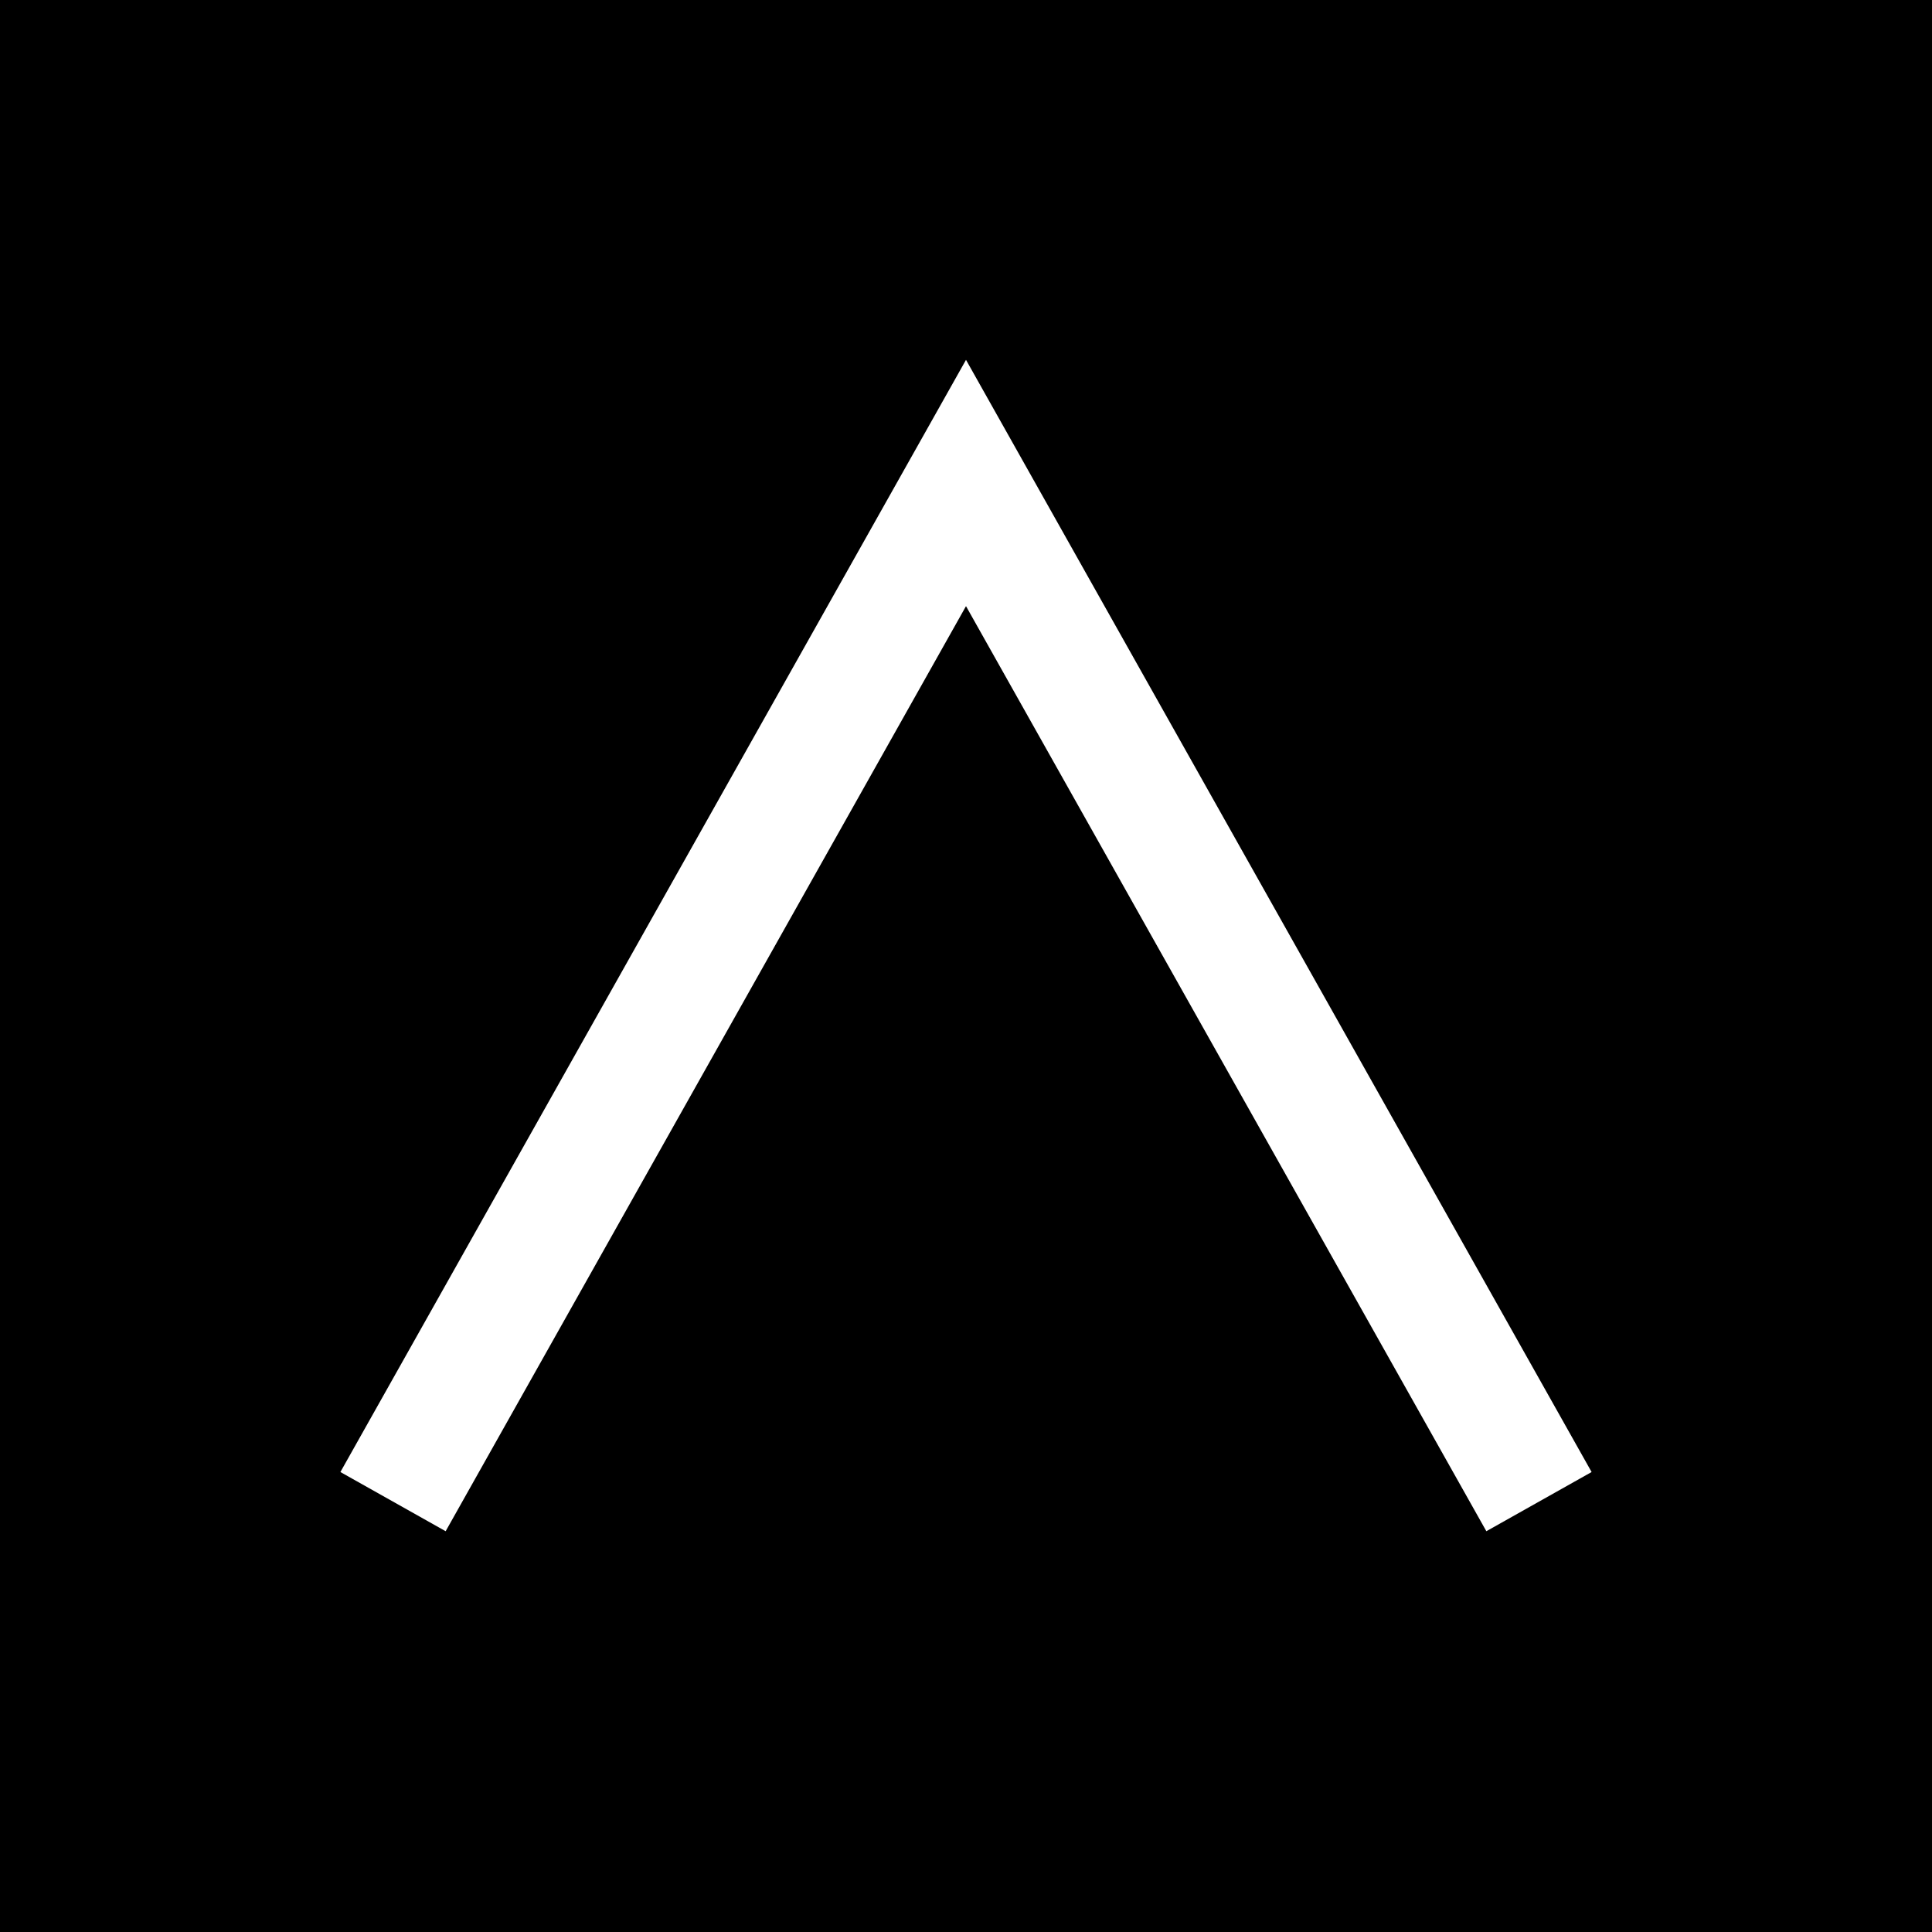
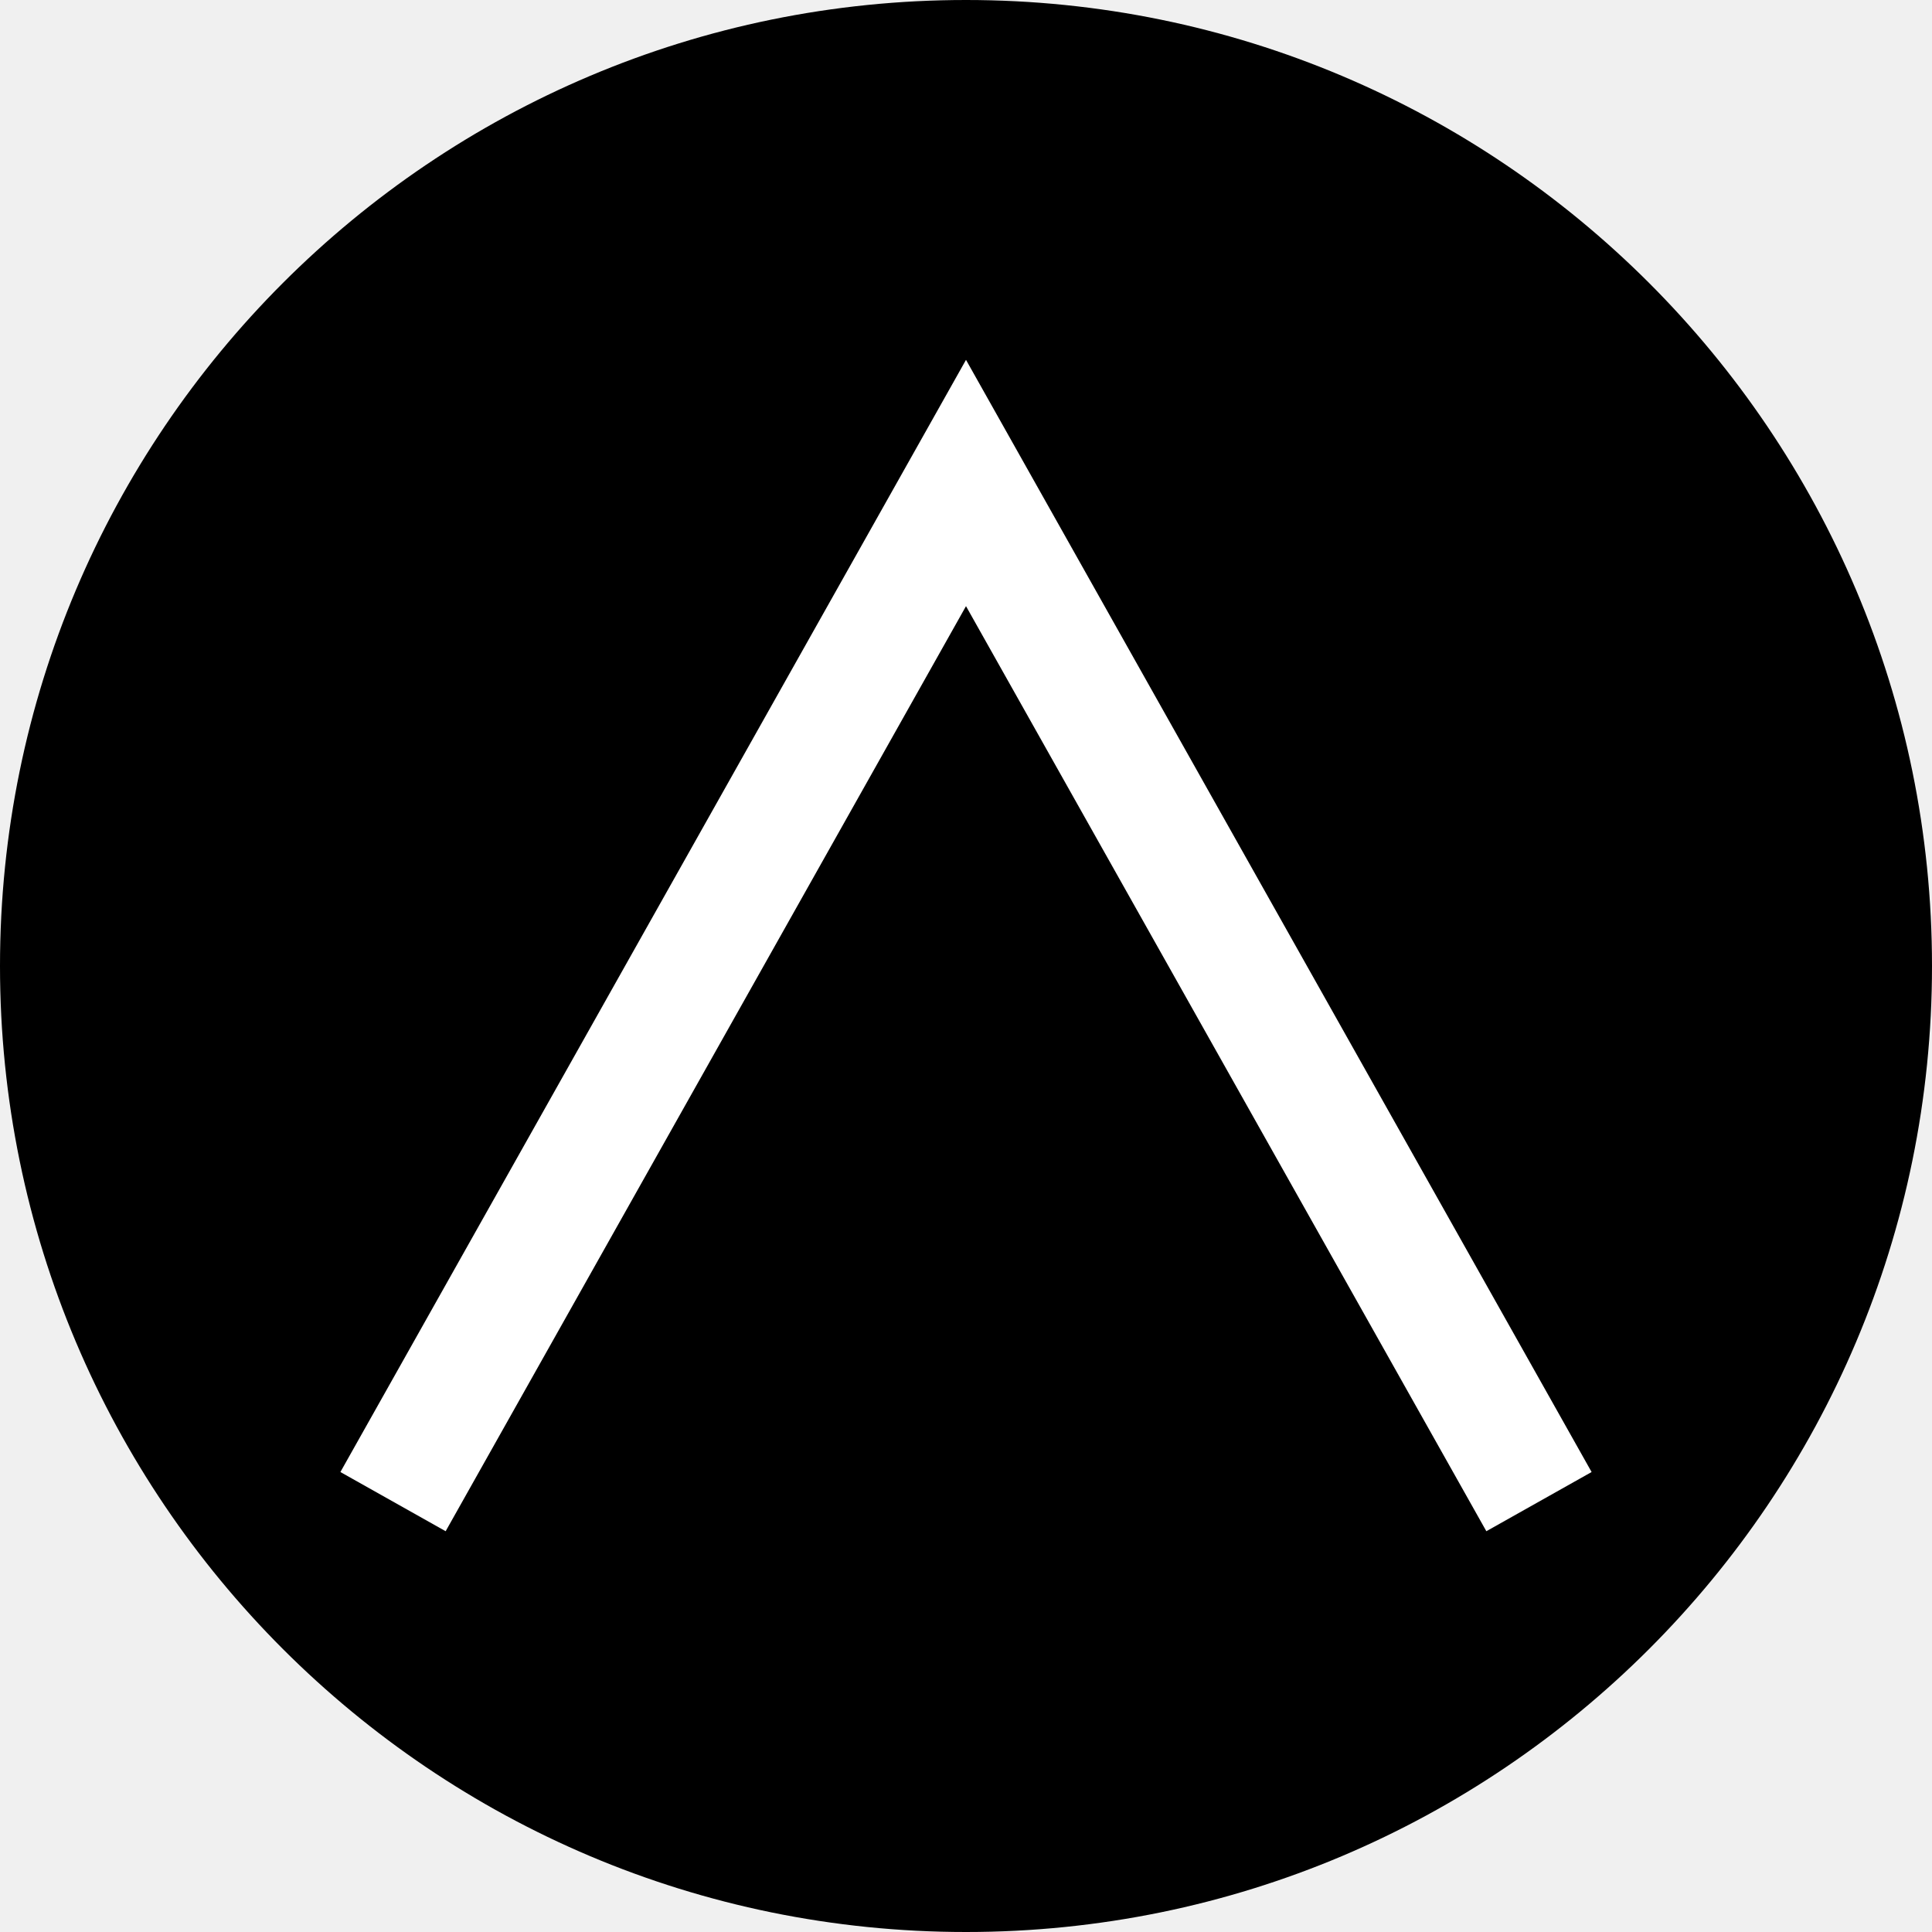
<svg xmlns="http://www.w3.org/2000/svg" width="32" height="32" viewBox="0 0 32 32" fill="none">
-   <rect width="32" height="32" fill="black" />
+   <circle cx="16" cy="16" r="16" fill="black" />
  <path d="M7 24L16 8L25 24" stroke="white" stroke-width="2" stroke-linecap="square" stroke-linejoin="miter" />
</svg>
